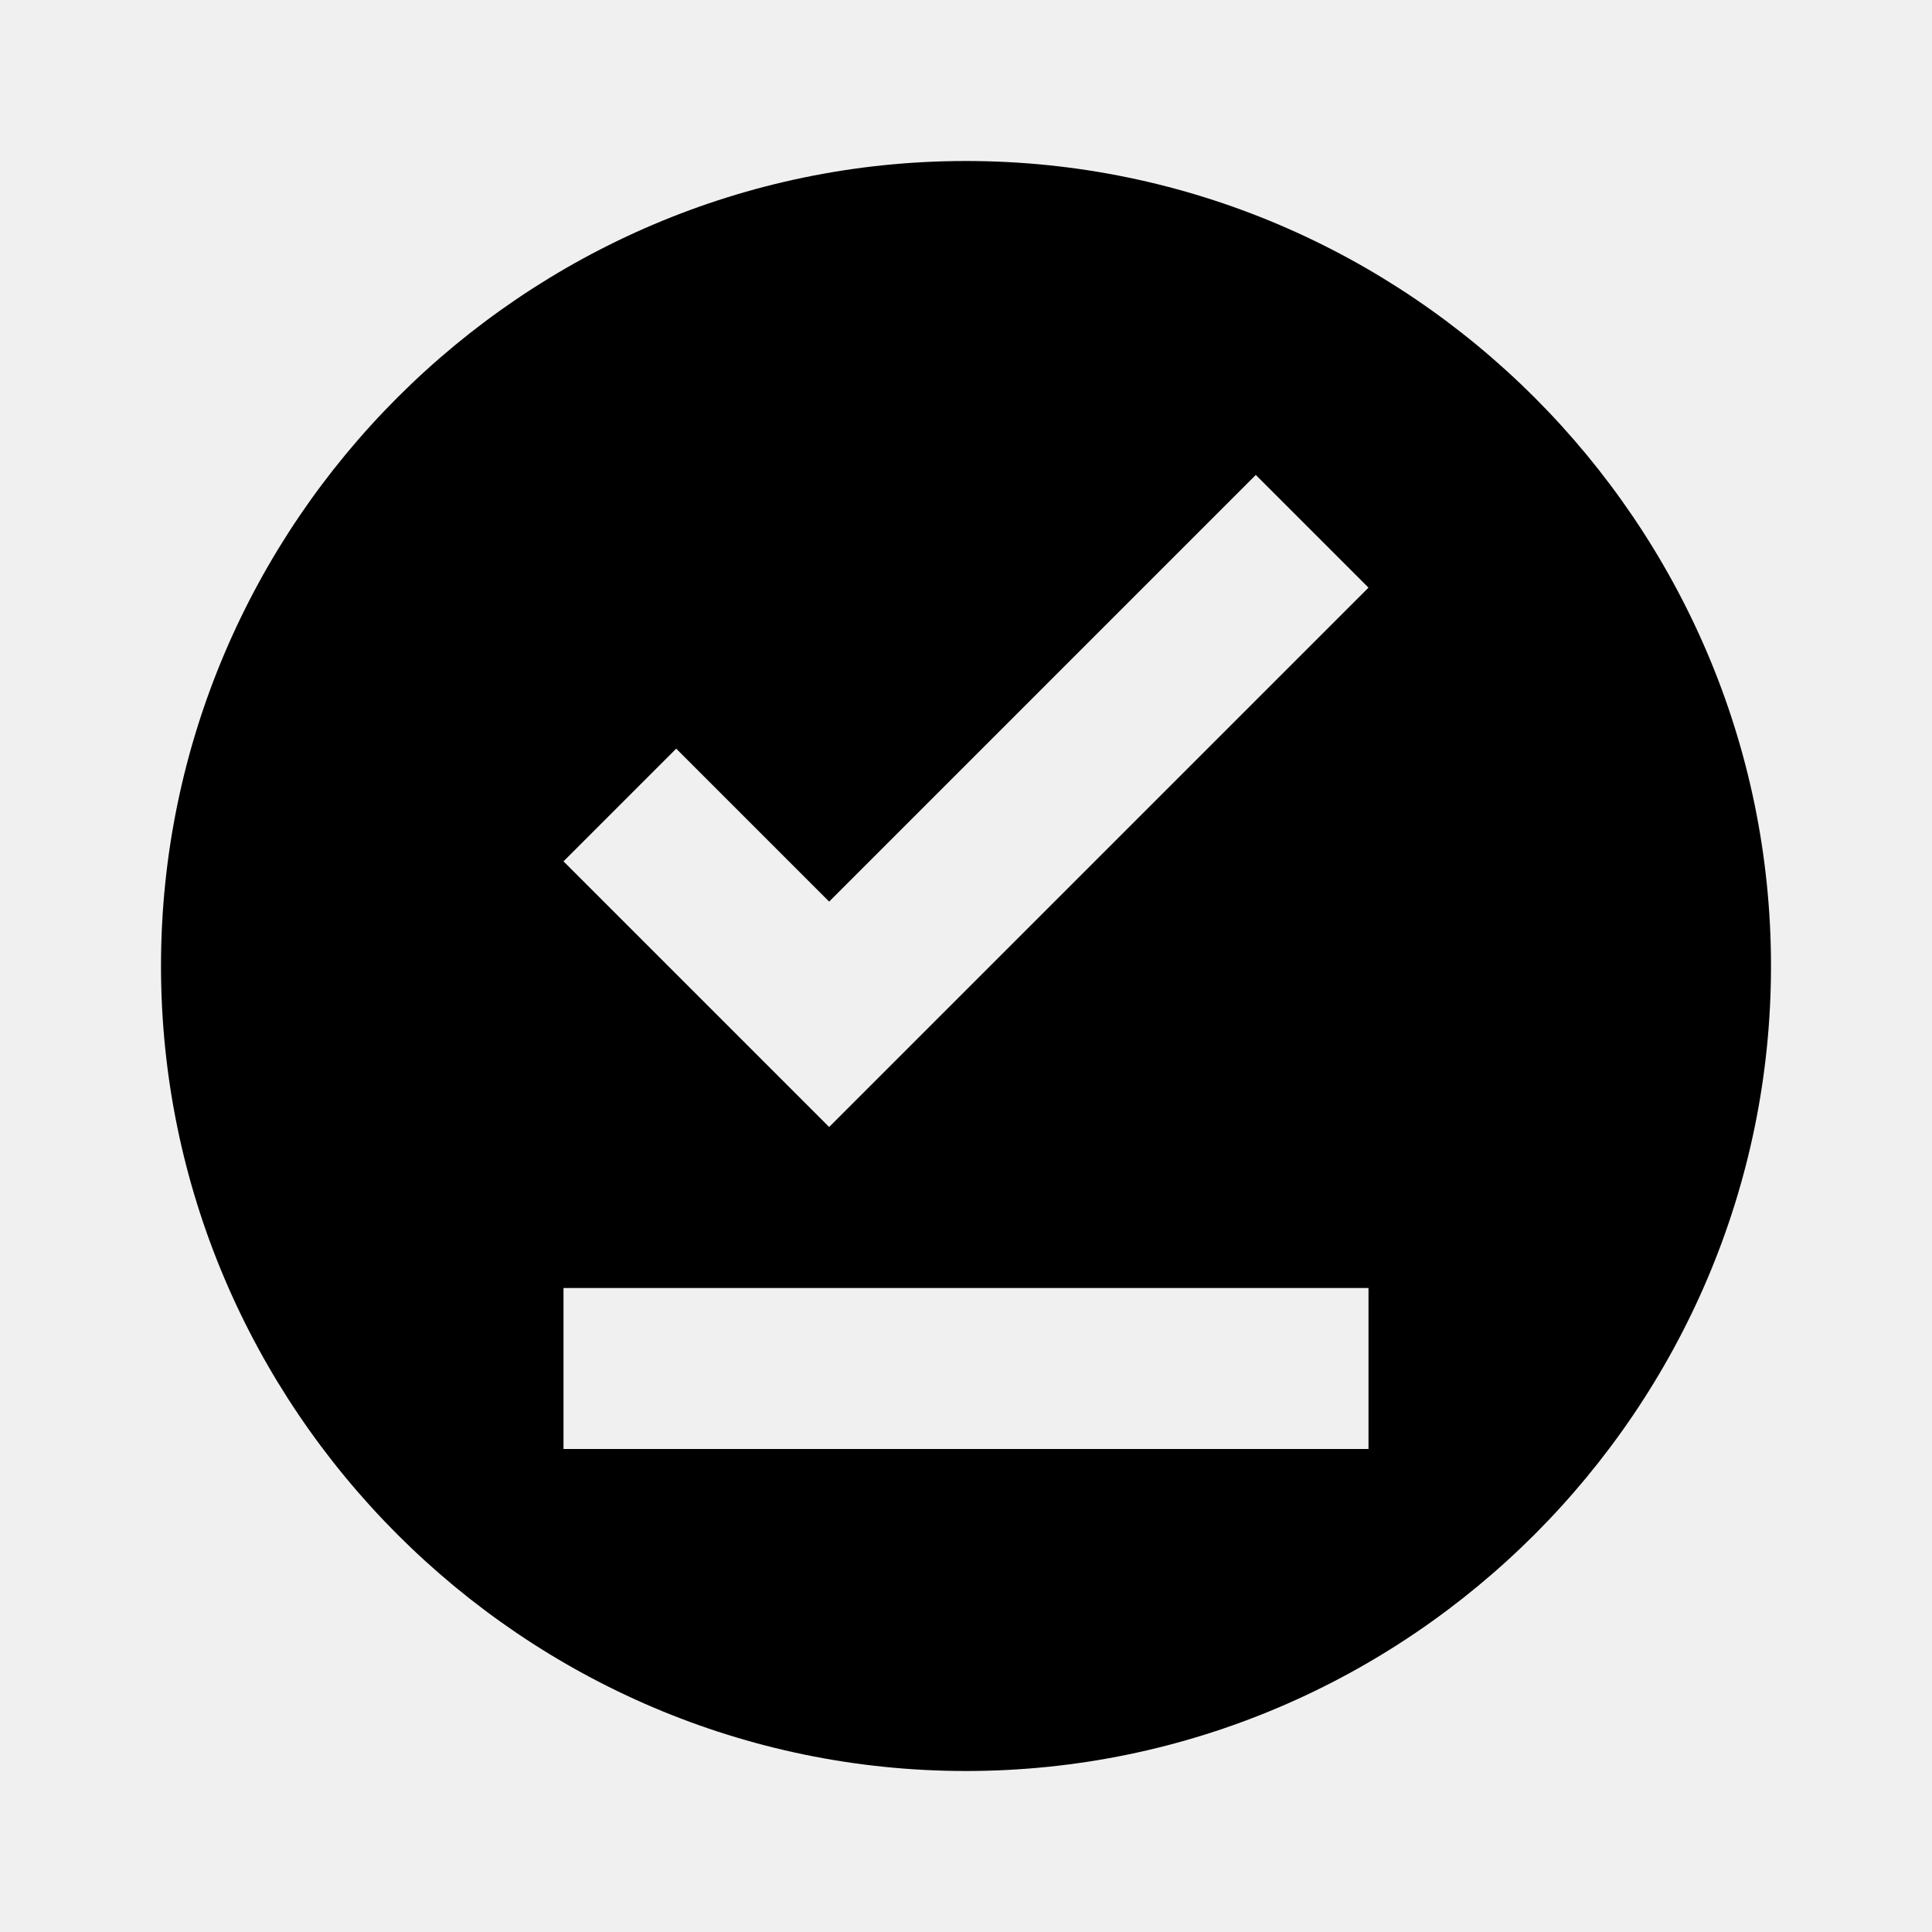
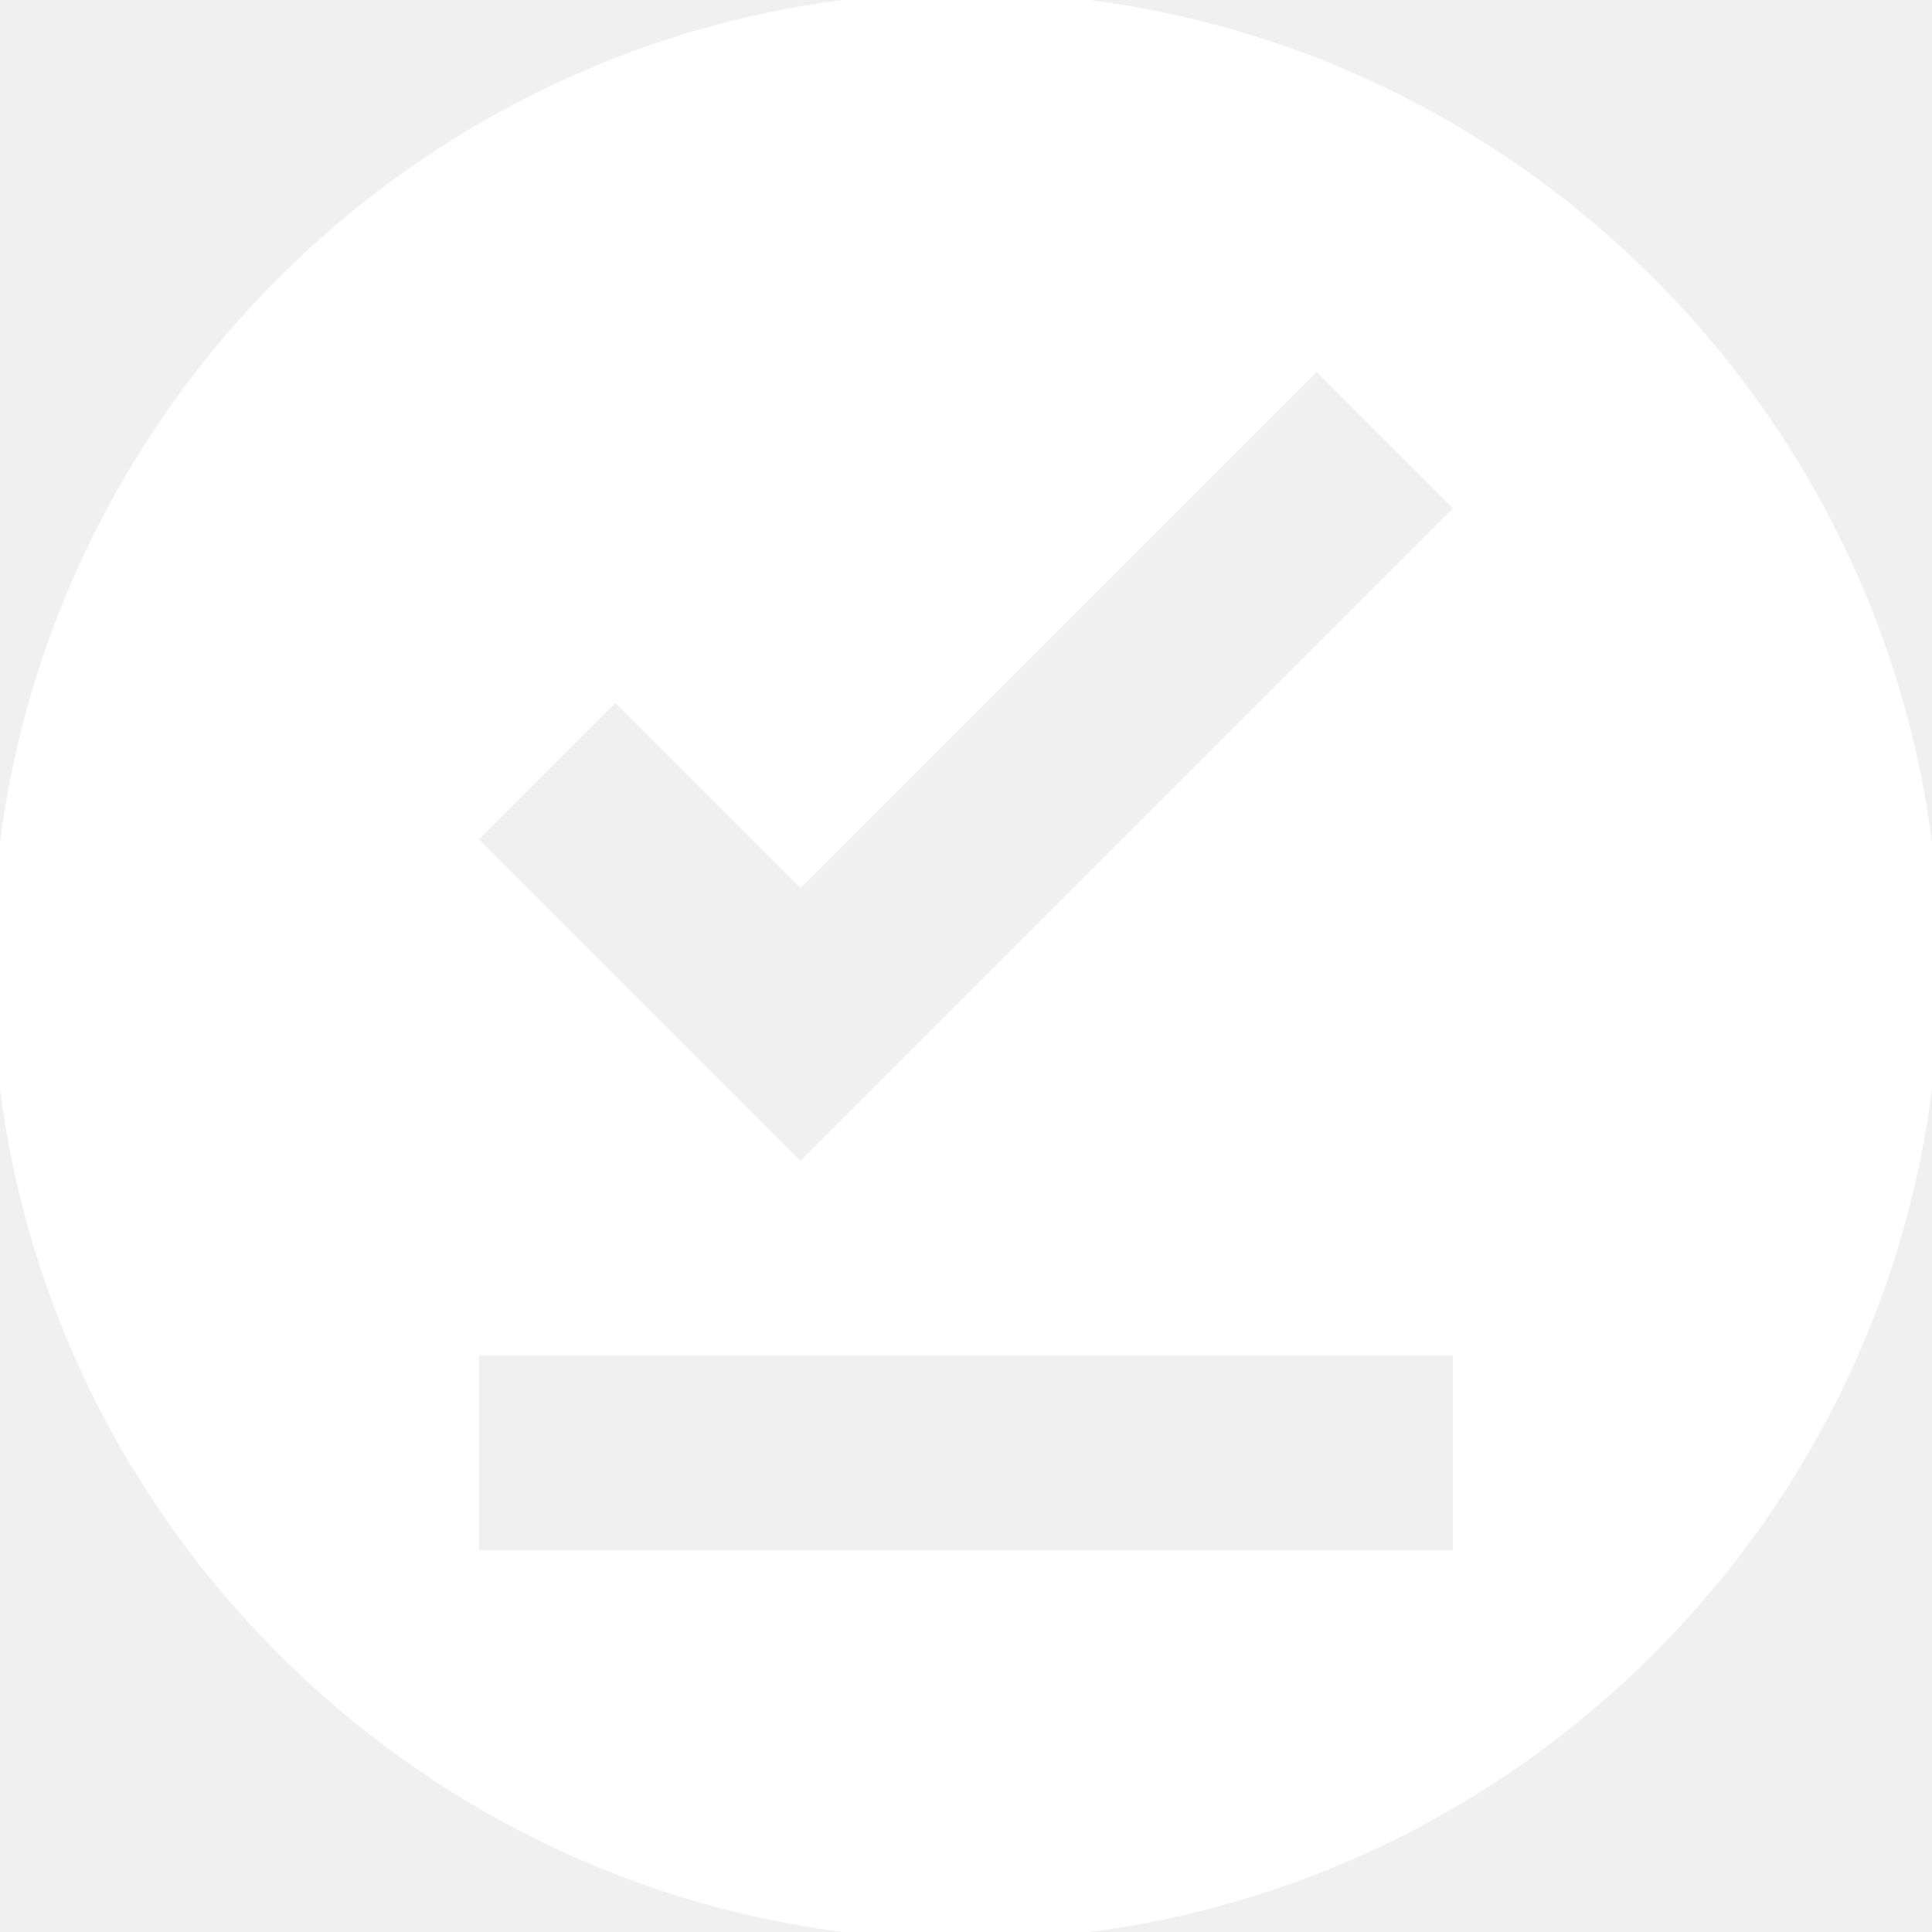
- <svg xmlns="http://www.w3.org/2000/svg" viewBox="0 0 24 24" width="24" height="24">
-   <path d="M12 2C6.5 2 2 6.5 2 12s4.5 10 10 10 10-4.5 10-10S17.5 2 12 2zm5 16H7v-2h10v2zm-6.7-4L7 10.7l1.4-1.4 1.9 1.9 5.3-5.3L17 7.3 10.3 14z" />
+ <svg xmlns="http://www.w3.org/2000/svg" xml:space="preserve" width="5.249mm" height="5.249mm" version="1.1" style="shape-rendering:geometricPrecision; text-rendering:geometricPrecision; image-rendering:optimizeQuality; fill-rule:evenodd; clip-rule:evenodd" viewBox="0 0 524.92 524.92">
+   <defs>
+     <style type="text/css">
+    
+     .fil0 {fill:white}
+    
+   </style>
+   </defs>
+   <g id="Camada_x0020_1">
+     <path class="fil0" d="M262.46 -2.12c-145.52,0 -264.58,119.06 -264.58,264.58 0,145.52 119.06,264.58 264.58,264.58 145.52,0 264.58,-119.06 264.58,-264.58 0,-145.52 -119.06,-264.58 -264.58,-264.58zm132.29 423.33l-264.58 0 0 -52.92 264.58 0 0 52.92zm-177.27 -105.83l-87.31 -87.32 37.04 -37.04 50.27 50.27 140.23 -140.23 37.04 37.05 -177.27 177.27z" />
+   </g>
</svg>
